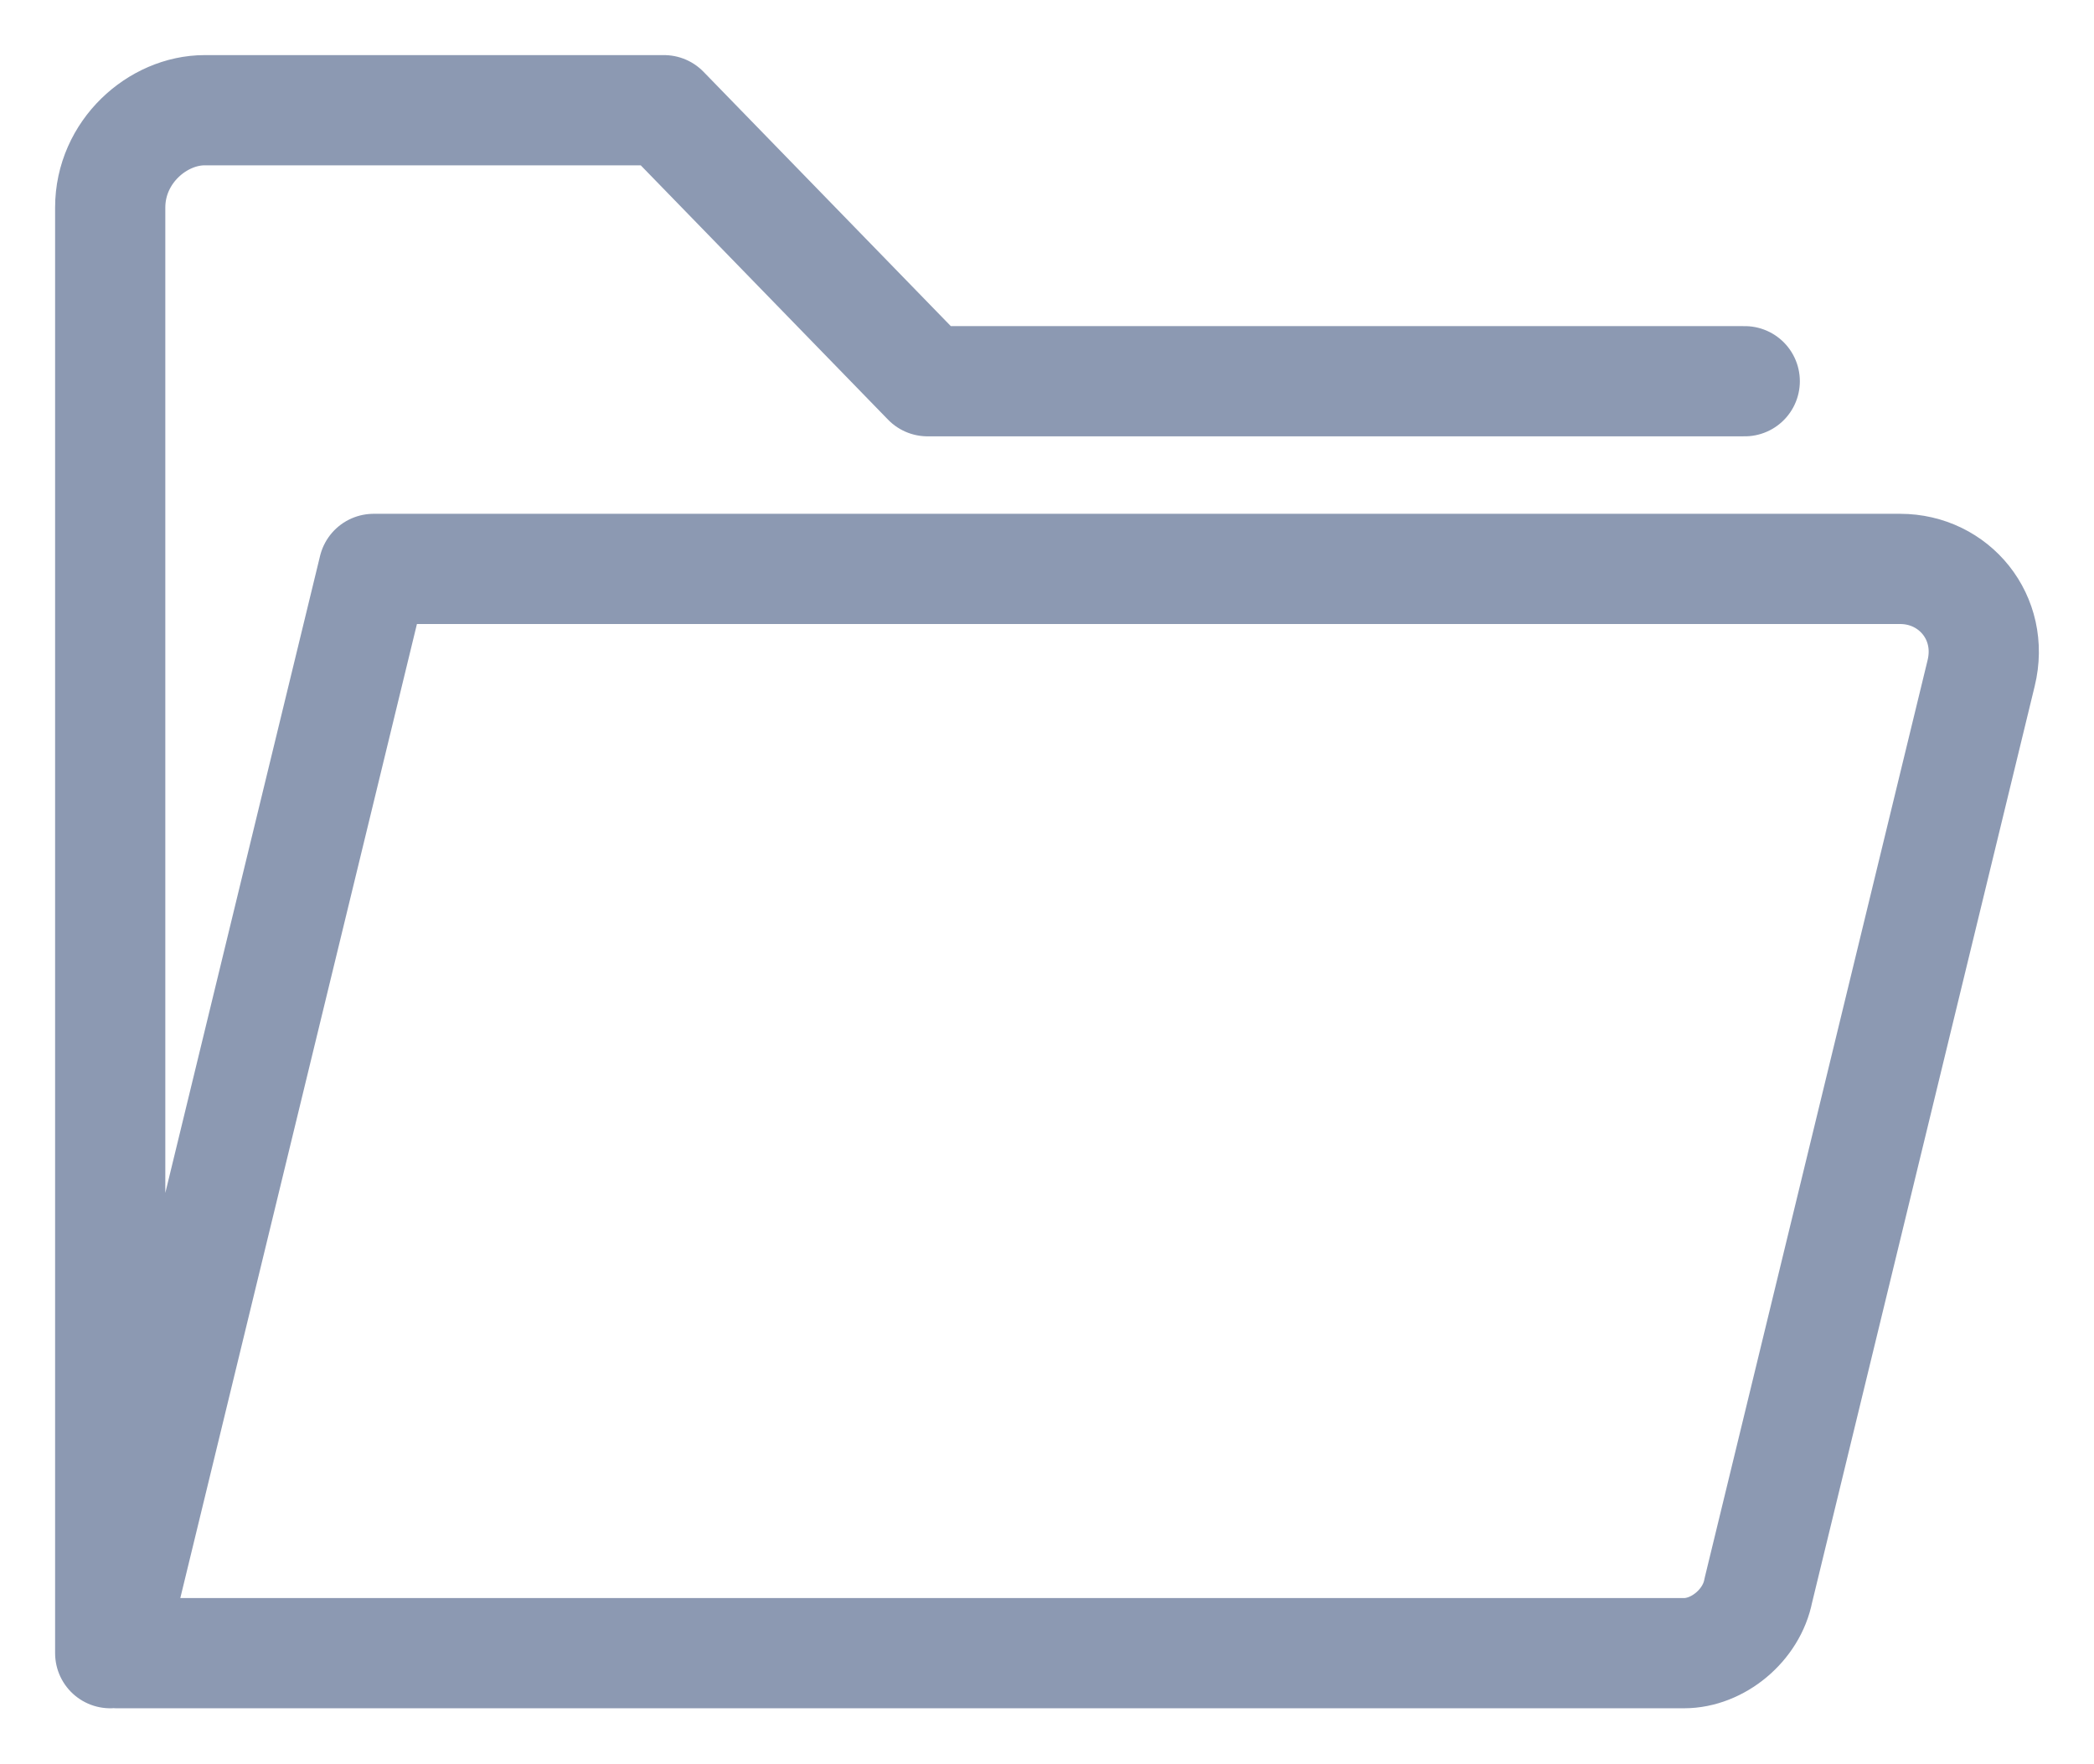
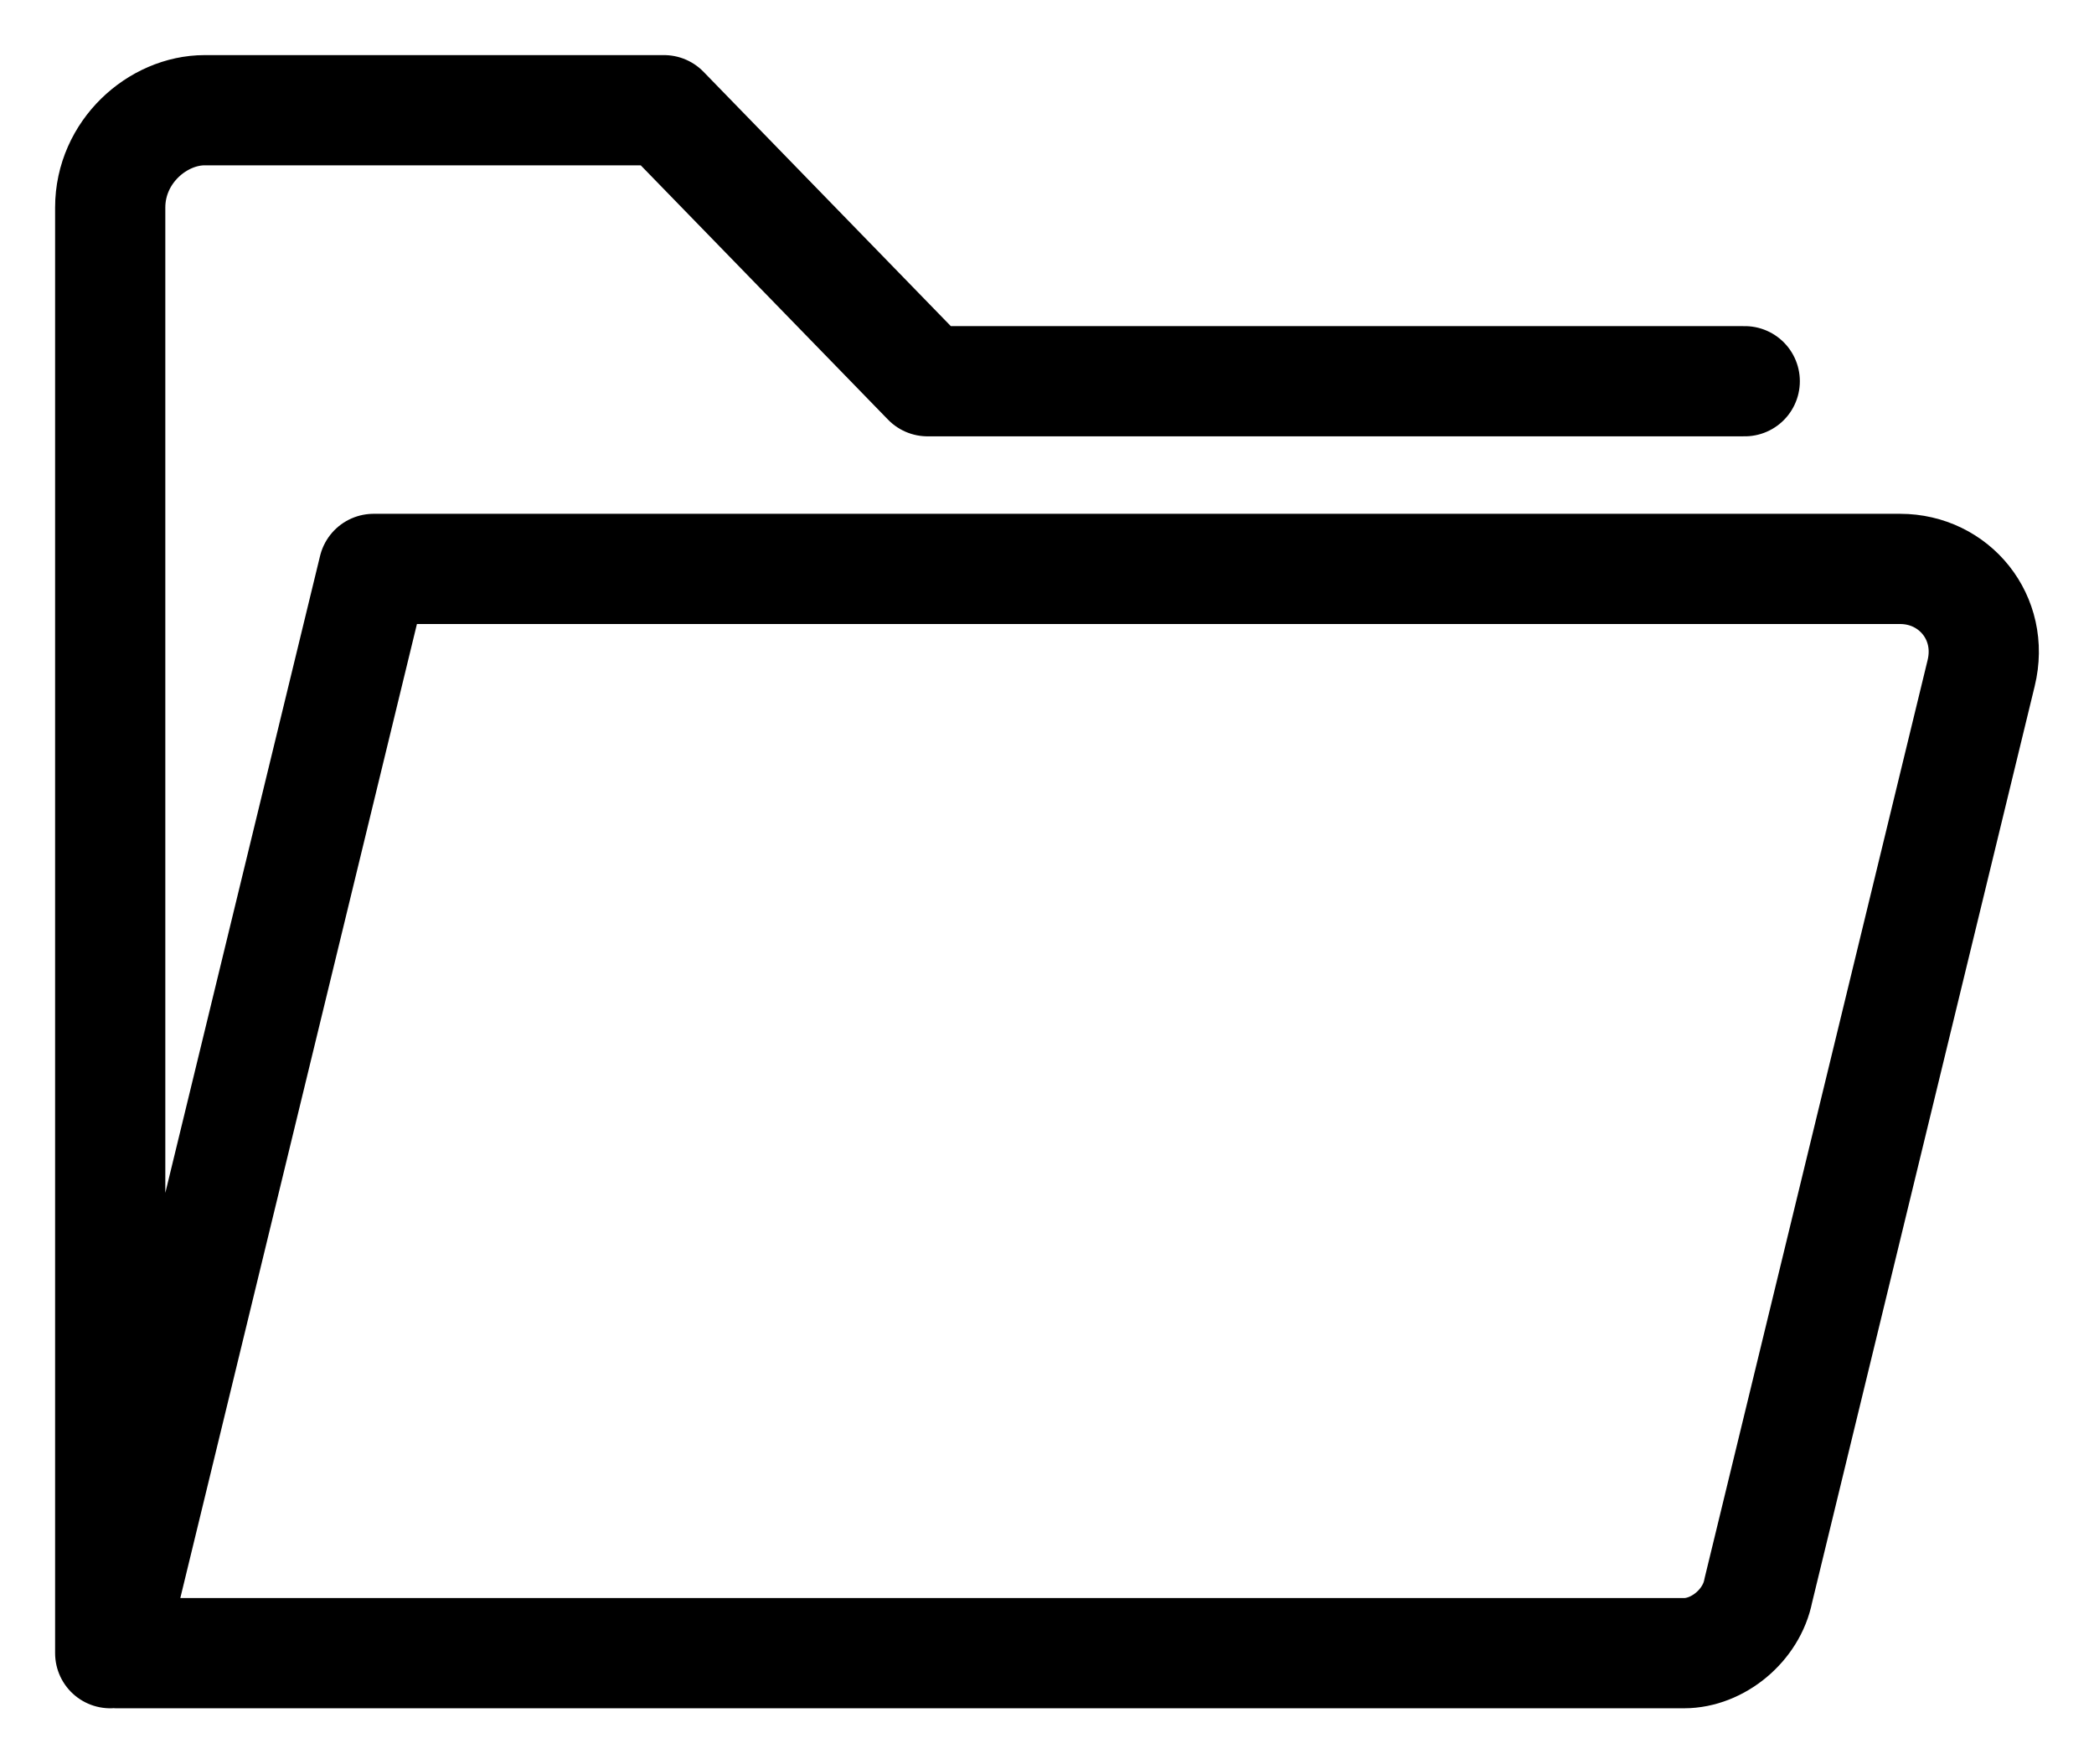
<svg xmlns="http://www.w3.org/2000/svg" width="19" height="16" viewBox="0 0 19 16" fill="none">
-   <path d="M15.831 3.459H8.416L6.025 1H1.858C1.429 1 1 1.378 1 1.883V15L3.39 5.162H17.241C17.731 5.162 18.099 5.604 17.976 6.108L15.954 14.432C15.893 14.748 15.586 15 15.28 15H1.061" stroke="#8C99B2" stroke-miterlimit="10" stroke-linecap="round" stroke-linejoin="round" />
+   <path d="M15.831 3.459H8.416L6.025 1H1.858C1.429 1 1 1.378 1 1.883V15L3.39 5.162H17.241C17.731 5.162 18.099 5.604 17.976 6.108L15.954 14.432C15.893 14.748 15.586 15 15.28 15H1.061" stroke="currentColor" stroke-miterlimit="10" stroke-linecap="round" stroke-linejoin="round" />
</svg>
